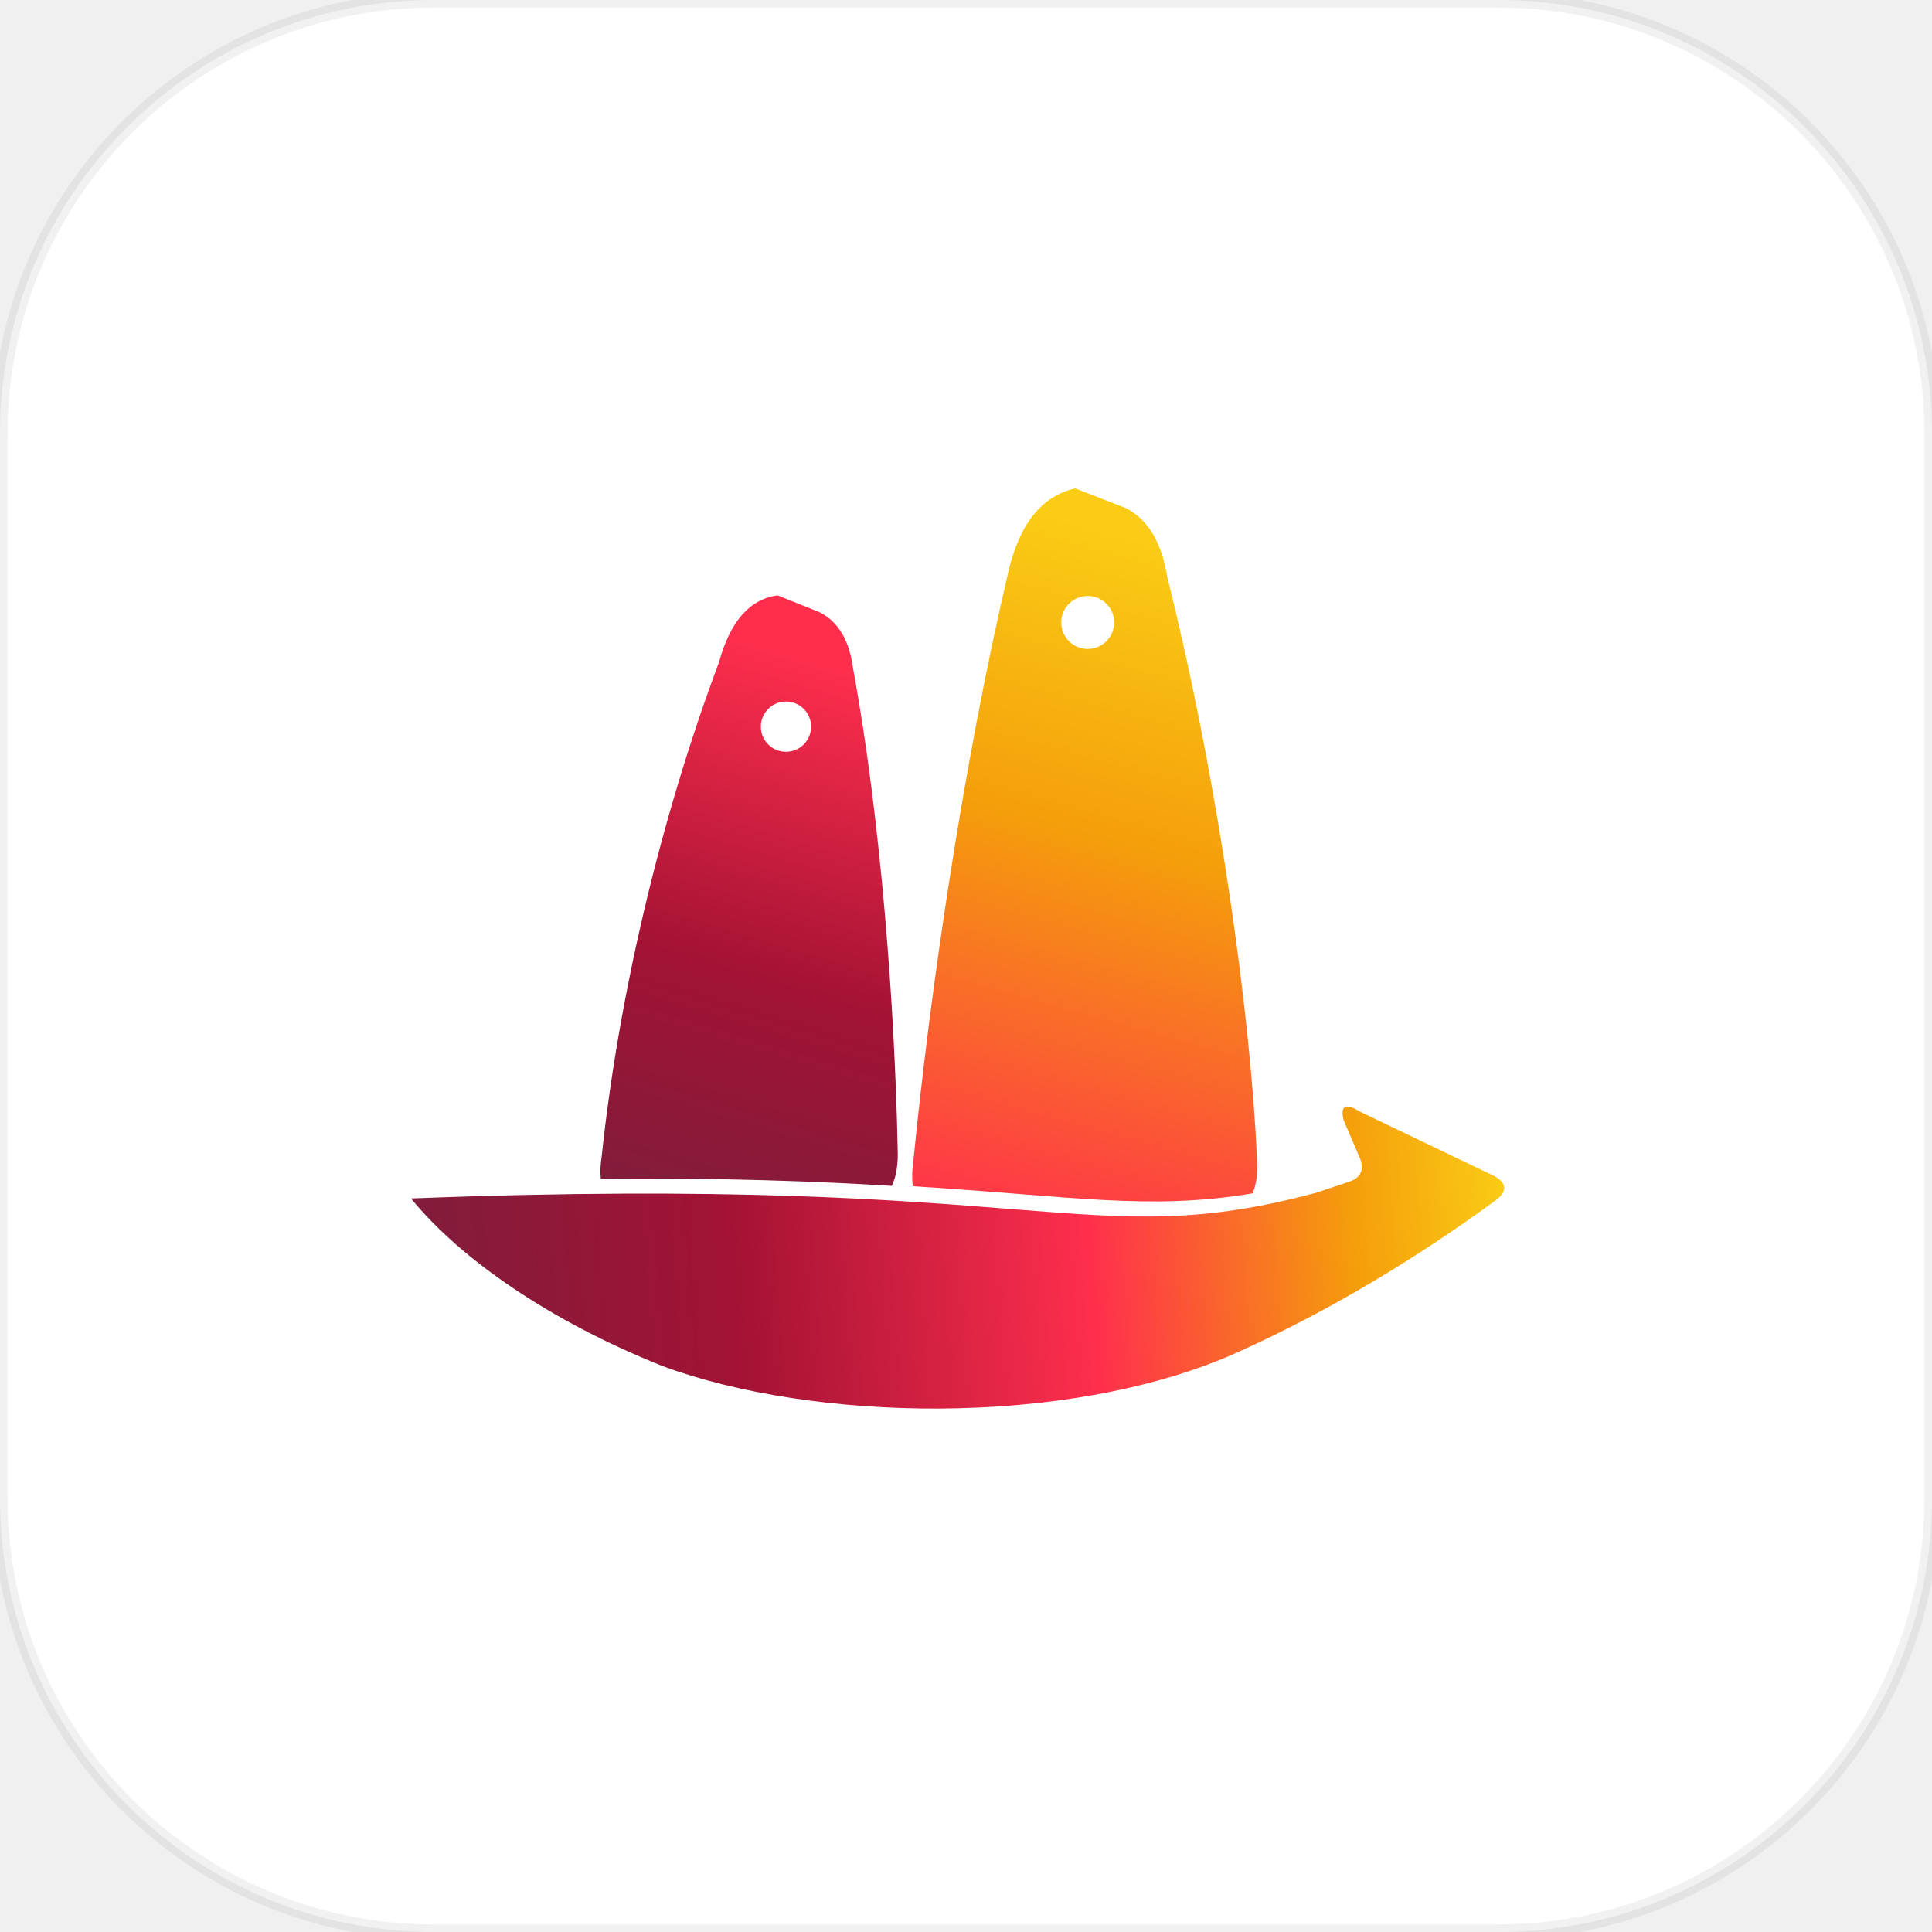
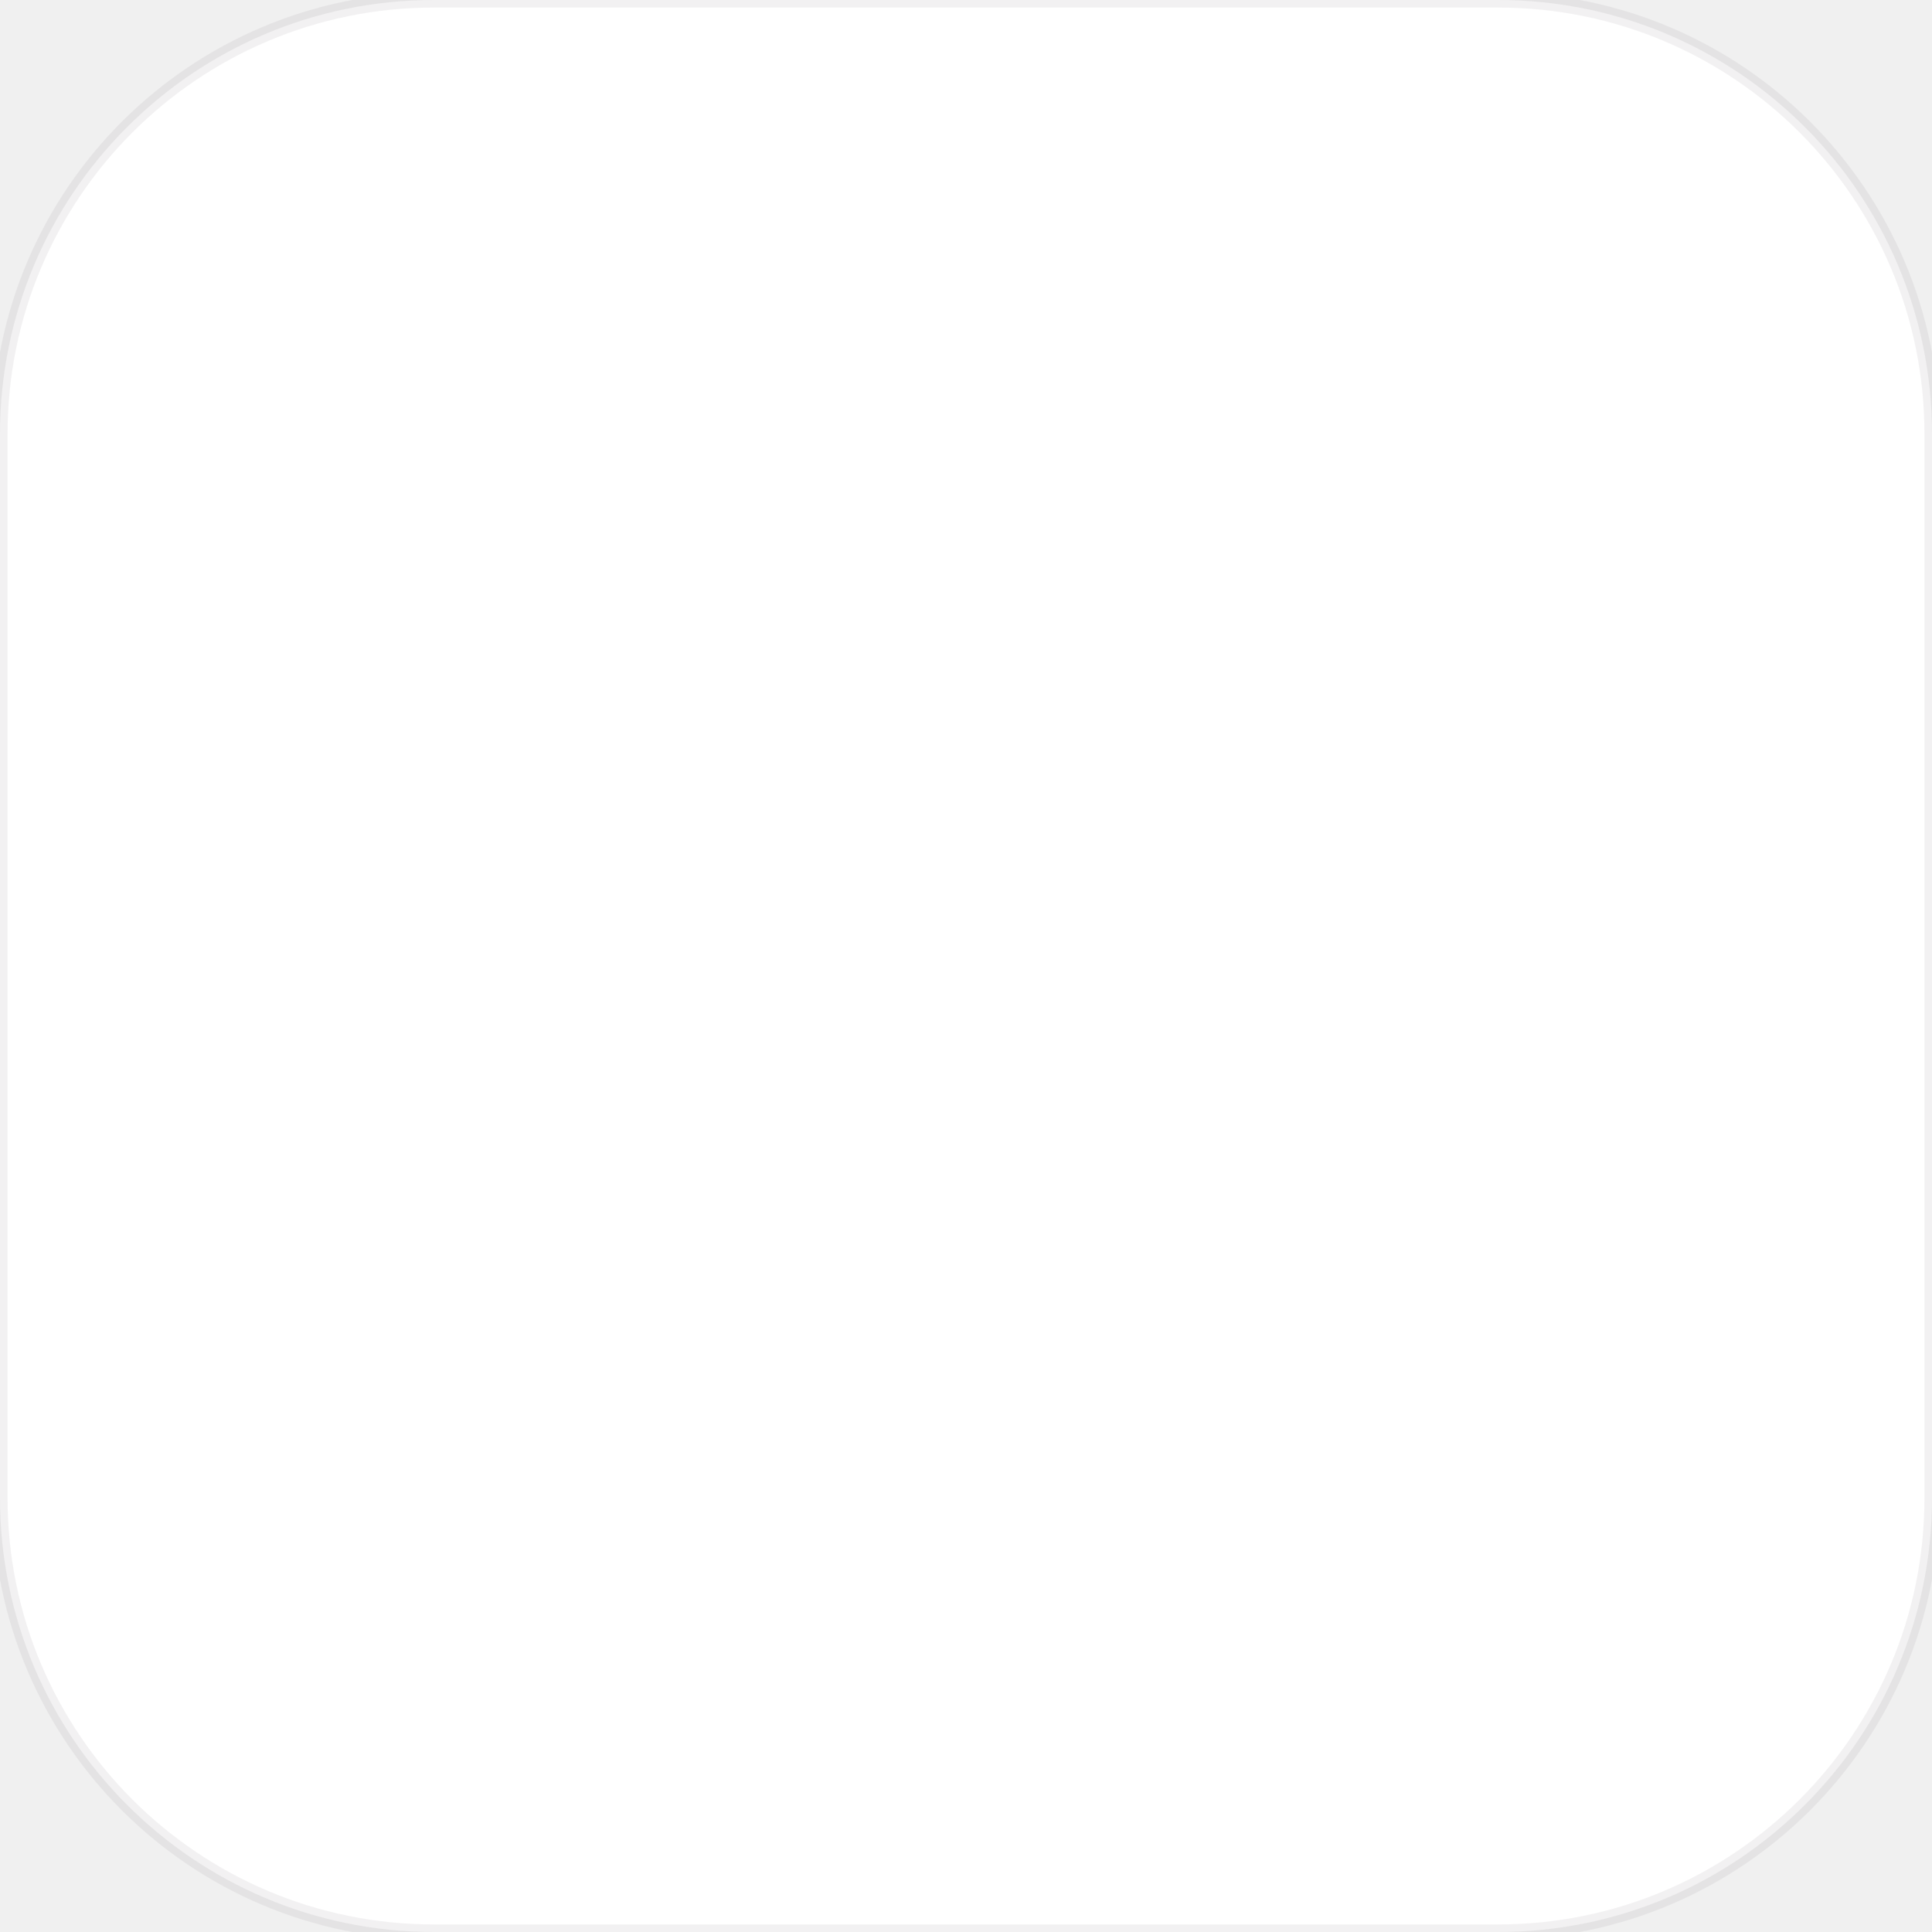
<svg xmlns="http://www.w3.org/2000/svg" width="512" height="512" viewBox="0 0 512 512" version="1.1">
  <defs>
    <linearGradient id="vm-front" gradientUnits="userSpaceOnUse" x1="312" y1="70" x2="244" y2="316" gradientTransform="matrix(0.74,0,0,0.74,60,88)">
      <stop offset="0" stop-color="#FACC15" />
      <stop offset="0.42" stop-color="#F59E0B" />
      <stop offset="1" stop-color="#FF2E4D" />
    </linearGradient>
    <linearGradient id="vm-back" gradientUnits="userSpaceOnUse" x1="184" y1="116" x2="124" y2="316" gradientTransform="matrix(0.74,0,0,0.74,66.20566,85.26478)">
      <stop offset="0" stop-color="#FF2E4D" />
      <stop offset="0.55" stop-color="#A31234" />
      <stop offset="1" stop-color="#7F1D3B" />
    </linearGradient>
    <linearGradient id="vm-hull" gradientUnits="userSpaceOnUse" x1="56" y1="390" x2="452" y2="360" gradientTransform="matrix(0.74,0,0,0.74,66,66)">
      <stop offset="0" stop-color="#7F1D3B" />
      <stop offset="0.3" stop-color="#A31234" />
      <stop offset="0.62" stop-color="#FF2E4D" />
      <stop offset="0.86" stop-color="#F59E0B" />
      <stop offset="1" stop-color="#FACC15" />
    </linearGradient>
  </defs>
-   <style>
-     .eye, .pupil, .smile, .face { transform-box: fill-box; }
-     .face  { transform-origin: 50% 60%; animation: v-bob 6s ease-in-out infinite; }
-     .pupil { animation: v-look 6s ease-in-out infinite; }
-     .eye-front { transform-origin: 50% 82%; animation: v-wink 6s ease-in-out infinite; }
-     .pupil-front { animation: v-look 6s ease-in-out infinite, v-pupil-hide 6s linear infinite; }
-     .smile { transform-origin: 50% 20%; animation: v-grin 6s cubic-bezier(.34,1.56,.64,1) infinite; }
- 
-     @keyframes v-bob {
-       0%, 100% { transform: translateY(0); }
-       50%      { transform: translateY(-5px); }
-     }
-     /* glance right, glance left, back to centre */
-     @keyframes v-look {
-       0%, 20%   { transform: translate(0, 0); }
-       27%, 38%  { transform: translate(10px, 1.5px); }
-       45%, 57%  { transform: translate(-9px, 1.5px); }
-       64%, 100% { transform: translate(0, 0); }
-     }
-     /* the gold eye winks */
-     @keyframes v-wink {
-       0%, 71%   { transform: scaleY(1); }
-       75%, 77%  { transform: scaleY(0.1); }
-       82%, 100% { transform: scaleY(1); }
-     }
-     @keyframes v-pupil-hide {
-       0%, 71%   { opacity: 1; }
-       73%, 80%  { opacity: 0; }
-       82%, 100% { opacity: 1; }
-     }
-     /* the smile grins wider on the wink */
-     @keyframes v-grin {
-       0%, 68%   { transform: scale(1, 1) translateY(0); }
-       76%       { transform: scale(1.05, 0.93) translateY(-3px); }
-       86%, 100% { transform: scale(1, 1) translateY(0); }
-     }
-     @media (prefers-reduced-motion: reduce) {
-       .face, .pupil, .eye-front, .pupil-front, .smile { animation: none; }
-     }
-   </style>
  <rect width="512" height="512" rx="115" fill="#FFFFFF" />
  <rect width="512" height="512" rx="115" fill="none" stroke="#2A1D22" stroke-opacity="0.06" stroke-width="4" />
-   <g class="face">
-     <g class="eye eye-back">
-       <path fill="url(#vm-back)" d="m 206.066,157.785 c -7.4,0.987 -12.581,6.906 -15.541,17.76 -15.54,41.44 -26.64,88.8 -31.08,130.98 -0.347,2.2 -0.423,4.142 -0.227,5.826 32.527,-0.236 57.26,0.709 77.119,1.918 1.217,-2.549 1.733,-5.872 1.547,-9.965 -0.74,-37 -4.44,-87.319 -11.84,-127.279 -0.987,-7.4 -3.946,-12.334 -8.879,-14.801 z" />
-       <circle class="pupil" cx="208.29" cy="192.57" r="6.66" fill="#FFFFFF" />
+   <g transform="translate(283,345)">
+     <g>
+       <animateTransform attributeName="transform" type="scale" additive="sum" values="1 1;1.05 0.93;1 1" keyTimes="0;0.5;1" begin="2.9s" dur="0.65s" calcMode="spline" keySplines="0.34 1.3 0.64 1;0.34 1.3 0.64 1" />
+       <g transform="translate(-283,-345)">
+         <path fill="url(#vm-hull)">
+           <animate attributeName="d" begin="0s" dur="1s" fill="freeze" calcMode="spline" keySplines="0.22 1 0.36 1" keyTimes="0;1" values="m 108.92,341.2 c 168.55,-0.62 179.08,1.4 239.76,-0.14 l 8.88,-0.28 c 2.96,-0.09 3.95,-0.28 2.96,-0.56 l -4.44,-0.98 c -0.99,-0.37 0.49,-0.44 4.44,-0.21 l 3.4,1.62 c 0.33,0.19 0.33,0.4 0,0.63 c -19.24,1.33 -42.92,2.74 -69.56,3.87 c -44.4,1.83 -111,1.69 -150.96,0.28 c -29.6,-1.12 -53.28,-2.67 -66.6,-4.23 z;m 108.92,317.6 c 168.55,-6.534 179.08,14.8 239.76,-1.48 l 8.88,-2.96 c 2.96,-0.987 3.947,-2.96 2.96,-5.92 l -4.44,-10.36 c -0.987,-3.947 0.493,-4.687 4.44,-2.22 l 35.52,17.02 c 3.453,1.973 3.453,4.193 0,6.66 c -19.24,14.06 -42.92,28.86 -69.56,40.7 c -44.4,19.24 -111,17.76 -150.96,2.96 c -29.6,-11.84 -53.28,-28.12 -66.6,-44.4 z" />
+         </path>
+       </g>
    </g>
-     <g class="eye eye-front">
-       <path fill="url(#vm-front)" d="M 284.961 129.439 C 276.081 131.413 270.159 138.814 267.199 151.641 C 255.359 201.961 246.479 262.639 242.039 307.779 C 241.683 310.275 241.643 312.471 241.916 314.365 C 284.646 317.029 304.581 320.829 331.959 316.254 C 333.044 313.654 333.411 310.337 333.061 306.301 C 331.581 271.521 323.441 209.359 309.381 153.119 C 307.901 143.746 304.199 137.579 298.279 134.619 L 284.961 129.439 z" />
-       <circle class="pupil pupil-front" cx="288.25" cy="164.96" r="7.02" fill="#FFFFFF" />
+   </g>
+   <g>
+     <path fill="url(#vm-back)">
+       <animate attributeName="d" begin="0.45s" dur="0.9s" fill="freeze" calcMode="spline" keySplines="0.22 1 0.36 1" keyTimes="0;1" values="m 196,310 c -0.74,0.099 -1.258,0.691 -1.554,1.776 c -1.554,4.144 -2.664,8.88 -3.108,13.098 c -0.035,0.22 -0.042,0.414 -0.023,0.583 c 3.253,-0.024 5.726,0.071 7.712,0.192 c 0.122,-0.255 0.173,-0.587 0.155,-0.997 c -0.074,-3.7 -0.444,-8.732 -1.184,-12.728 c -0.099,-0.74 -0.395,-1.233 -0.888,-1.48 z;m 206.066,157.785 c -7.4,0.987 -12.581,6.906 -15.541,17.76 -15.54,41.44 -26.64,88.8 -31.08,130.98 -0.347,2.2 -0.423,4.142 -0.227,5.826 32.527,-0.236 57.26,0.709 77.119,1.918 1.217,-2.549 1.733,-5.872 1.547,-9.965 -0.74,-37 -4.44,-87.319 -11.84,-127.279 -0.987,-7.4 -3.946,-12.334 -8.879,-14.801 z" />
+     </path>
+     <circle cx="208.29" cy="192.57" r="0" fill="#FFFFFF">
+       <animate attributeName="r" begin="1.55s" dur="0.3s" fill="freeze" values="0;6.66" calcMode="spline" keySplines="0.34 1.4 0.64 1" keyTimes="0;1" />
+       <animate attributeName="cx" begin="2.1s" dur="0.45s" fill="freeze" values="208.29;184" calcMode="spline" keySplines="0.3 0 0.2 1" keyTimes="0;1" />
+       <animate attributeName="cy" begin="2.1s" dur="0.45s" fill="freeze" values="192.57;238" calcMode="spline" keySplines="0.3 0 0.2 1" keyTimes="0;1" />
+       <animate attributeName="r" begin="2.1s" dur="0.45s" fill="freeze" values="6.66;9" calcMode="spline" keySplines="0.3 0 0.2 1" keyTimes="0;1" />
+       <animate attributeName="cx" begin="3.75s" dur="0.5s" fill="freeze" values="184;208.29" calcMode="spline" keySplines="0.3 0 0.2 1" keyTimes="0;1" />
+       <animate attributeName="cy" begin="3.75s" dur="0.5s" fill="freeze" values="238;192.57" calcMode="spline" keySplines="0.3 0 0.2 1" keyTimes="0;1" />
+       <animate attributeName="r" begin="3.75s" dur="0.5s" fill="freeze" values="9;6.66" calcMode="spline" keySplines="0.3 0 0.2 1" keyTimes="0;1" />
+     </circle>
+   </g>
+   <g transform="translate(288,318)">
+     <g>
+       <animateTransform attributeName="transform" type="scale" additive="sum" values="1 1;1 0.08;1 1" keyTimes="0;0.5;1" begin="2.9s" dur="0.65s" calcMode="spline" keySplines="0.4 0 0.2 1;0.34 1.3 0.64 1" />
+       <g transform="translate(-288,-318)">
+         <path fill="url(#vm-front)">
+           <animate attributeName="d" begin="0.65s" dur="0.9s" fill="freeze" calcMode="spline" keySplines="0.22 1 0.36 1" keyTimes="0;1" values="M 287.70 295.54 C 286.81 295.74 286.22 296.48 285.92 297.76 C 284.74 302.80 283.85 308.86 283.40 313.38 C 283.37 313.63 283.36 313.85 283.39 314.04 C 287.66 314.30 289.66 314.68 292.40 314.23 C 292.50 313.97 292.54 313.63 292.51 313.23 C 292.36 309.75 291.54 303.54 290.14 297.91 C 289.99 296.98 289.62 296.36 289.03 296.06 L 287.70 295.54 z;M 284.961 129.439 C 276.081 131.413 270.159 138.814 267.199 151.641 C 255.359 201.961 246.479 262.639 242.039 307.779 C 241.683 310.275 241.643 312.471 241.916 314.365 C 284.646 317.029 304.581 320.829 331.959 316.254 C 333.044 313.654 333.411 310.337 333.061 306.301 C 331.581 271.521 323.441 209.359 309.381 153.119 C 307.901 143.746 304.199 137.579 298.279 134.619 L 284.961 129.439 z" />
+         </path>
+         <circle cx="288.25" cy="164.96" r="0" fill="#FFFFFF">
+           <animate attributeName="r" begin="1.65s" dur="0.3s" fill="freeze" values="0;7.02" calcMode="spline" keySplines="0.34 1.4 0.64 1" keyTimes="0;1" />
+           <animate attributeName="cy" begin="2.1s" dur="0.45s" fill="freeze" values="164.96;228" calcMode="spline" keySplines="0.3 0 0.2 1" keyTimes="0;1" />
+           <animate attributeName="r" begin="2.1s" dur="0.45s" fill="freeze" values="7.02;9.5" calcMode="spline" keySplines="0.3 0 0.2 1" keyTimes="0;1" />
+           <animate attributeName="opacity" begin="2.95s" dur="0.55s" fill="freeze" values="1;0;0;1" keyTimes="0;0.15;0.8;1" />
+           <animate attributeName="cy" begin="3.75s" dur="0.5s" fill="freeze" values="228;164.96" calcMode="spline" keySplines="0.3 0 0.2 1" keyTimes="0;1" />
+           <animate attributeName="r" begin="3.75s" dur="0.5s" fill="freeze" values="9.5;7.02" calcMode="spline" keySplines="0.3 0 0.2 1" keyTimes="0;1" />
+         </circle>
+       </g>
    </g>
-     <path class="smile" fill="url(#vm-hull)" d="m 108.92,317.6 c 168.55,-6.534 179.08,14.8 239.76,-1.48 l 8.88,-2.96 c 2.96,-0.987 3.947,-2.96 2.96,-5.92 l -4.44,-10.36 c -0.987,-3.947 0.493,-4.687 4.44,-2.22 l 35.52,17.02 c 3.453,1.973 3.453,4.193 0,6.66 -19.24,14.06 -42.92,28.86 -69.56,40.7 -44.4,19.24 -111,17.76 -150.96,2.96 -29.6,-11.84 -53.28,-28.12 -66.6,-44.4 z" />
  </g>
</svg>
